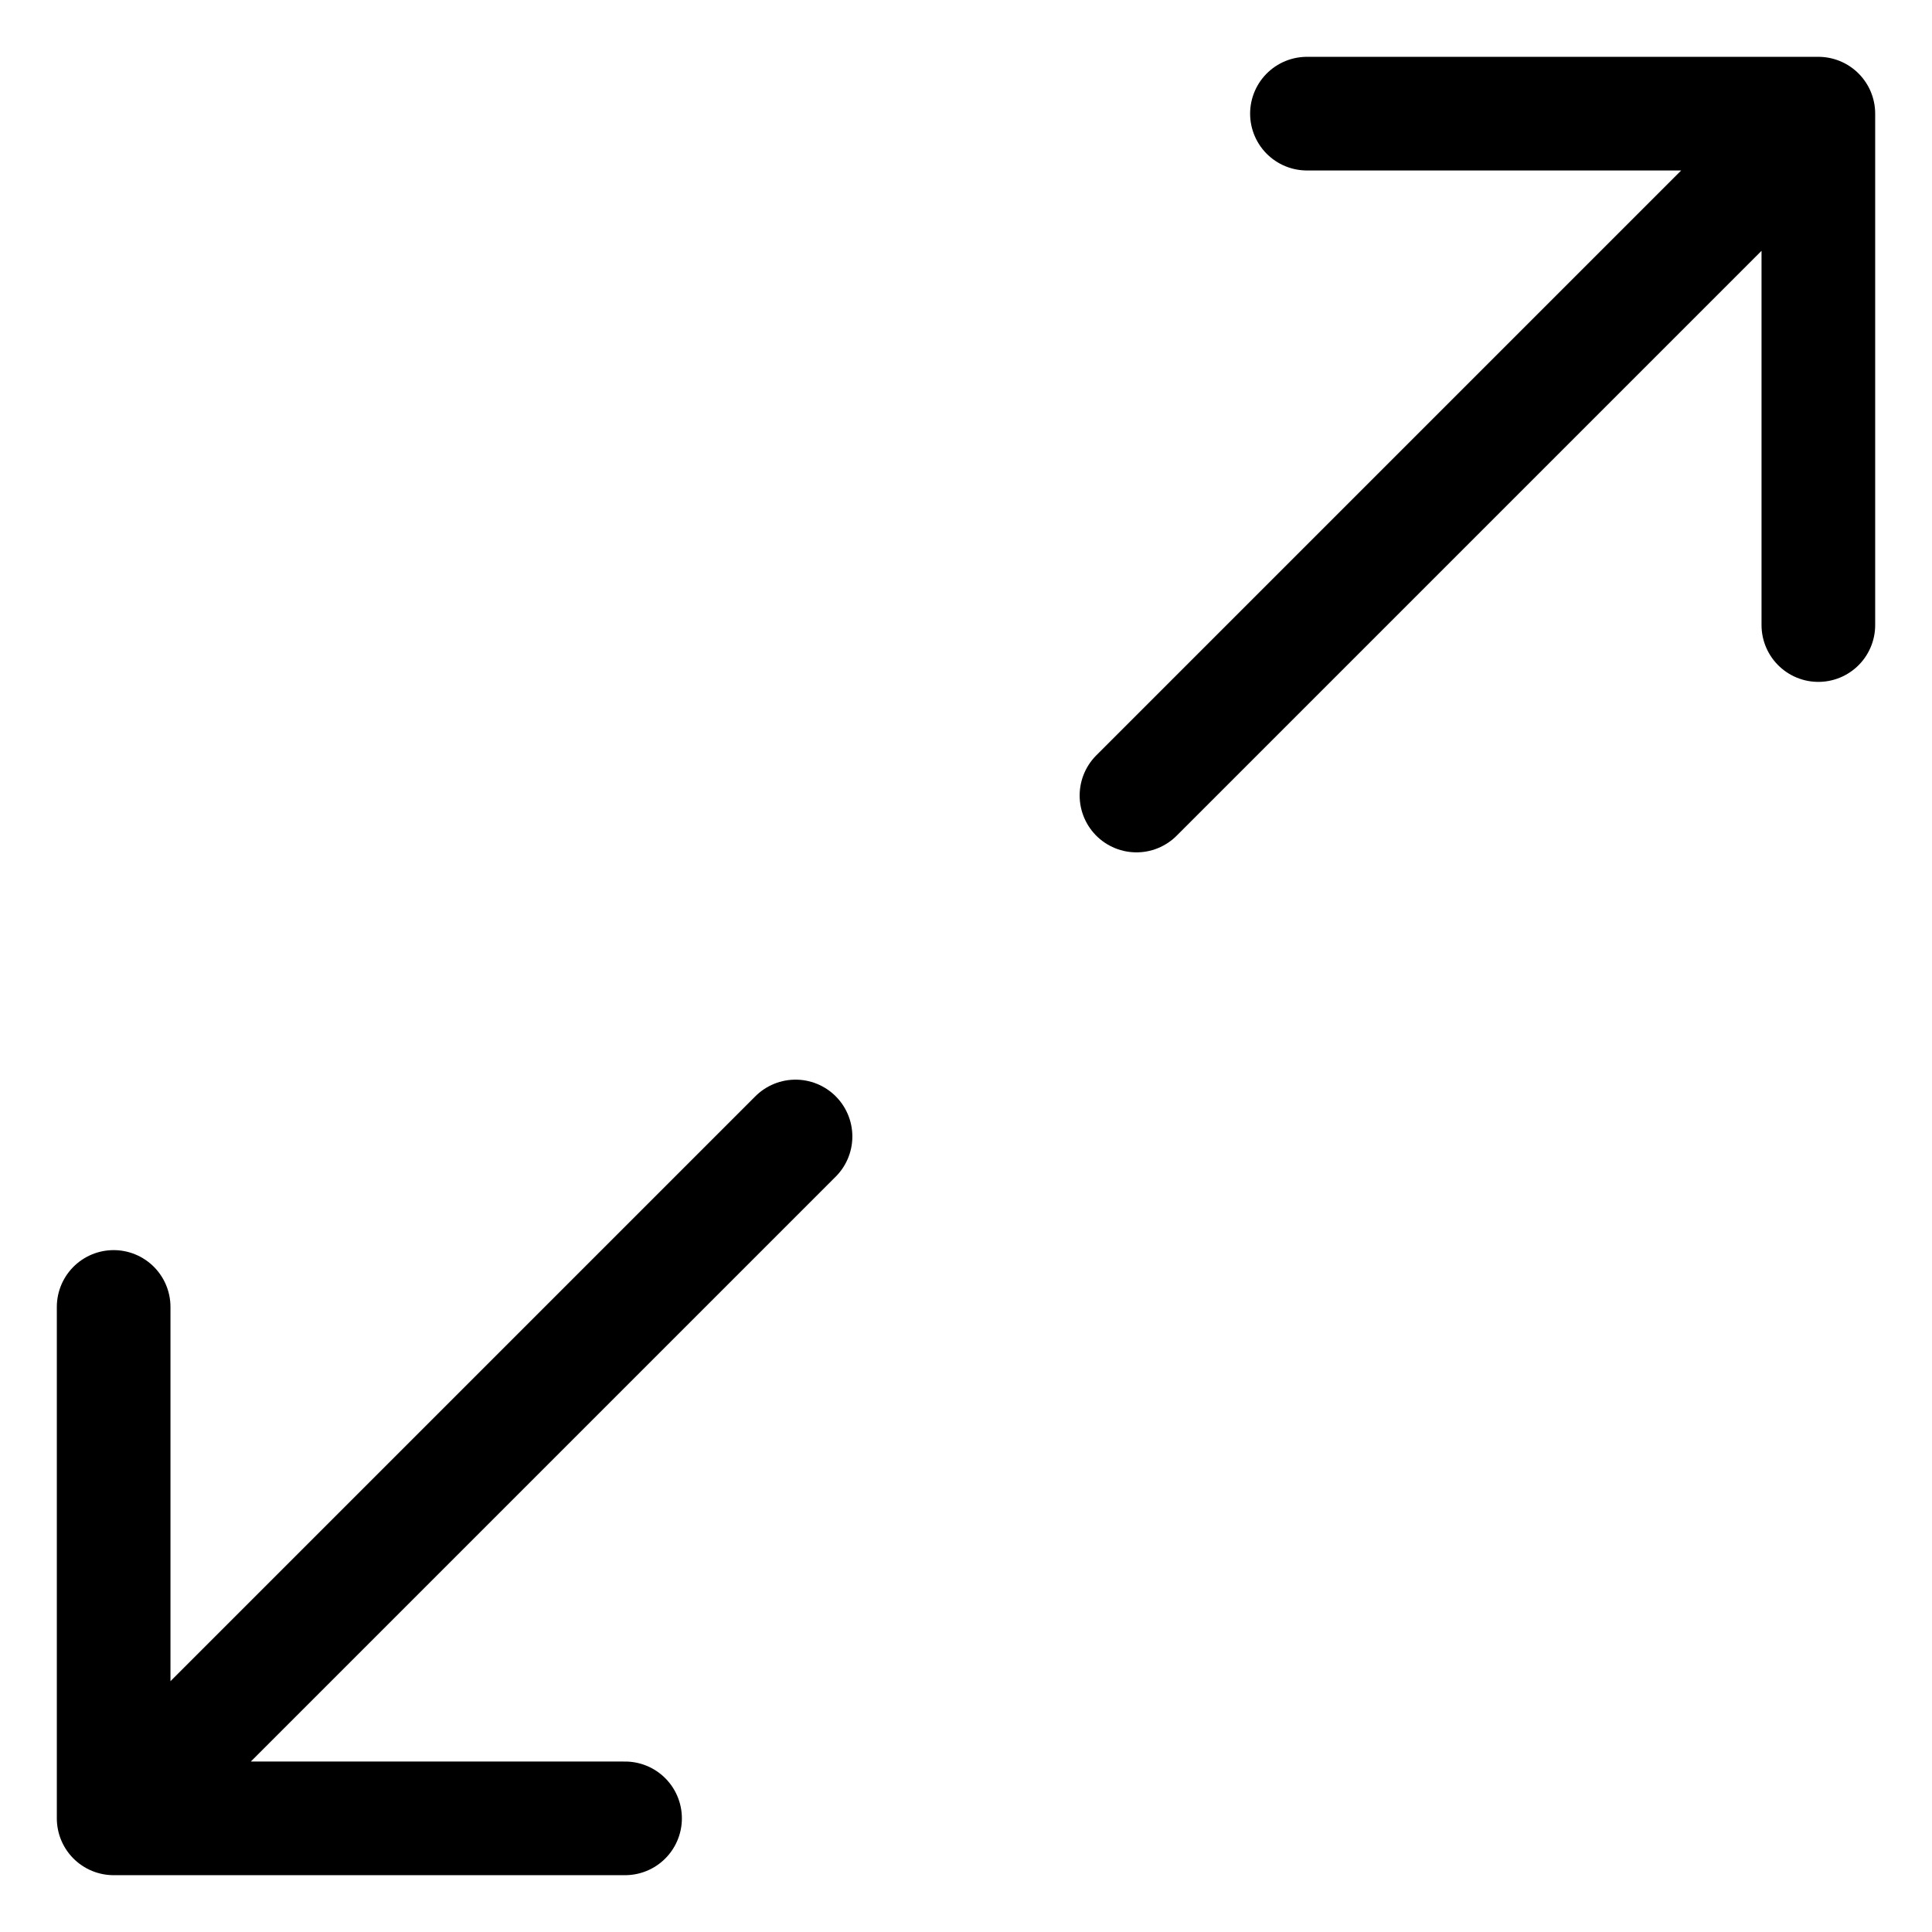
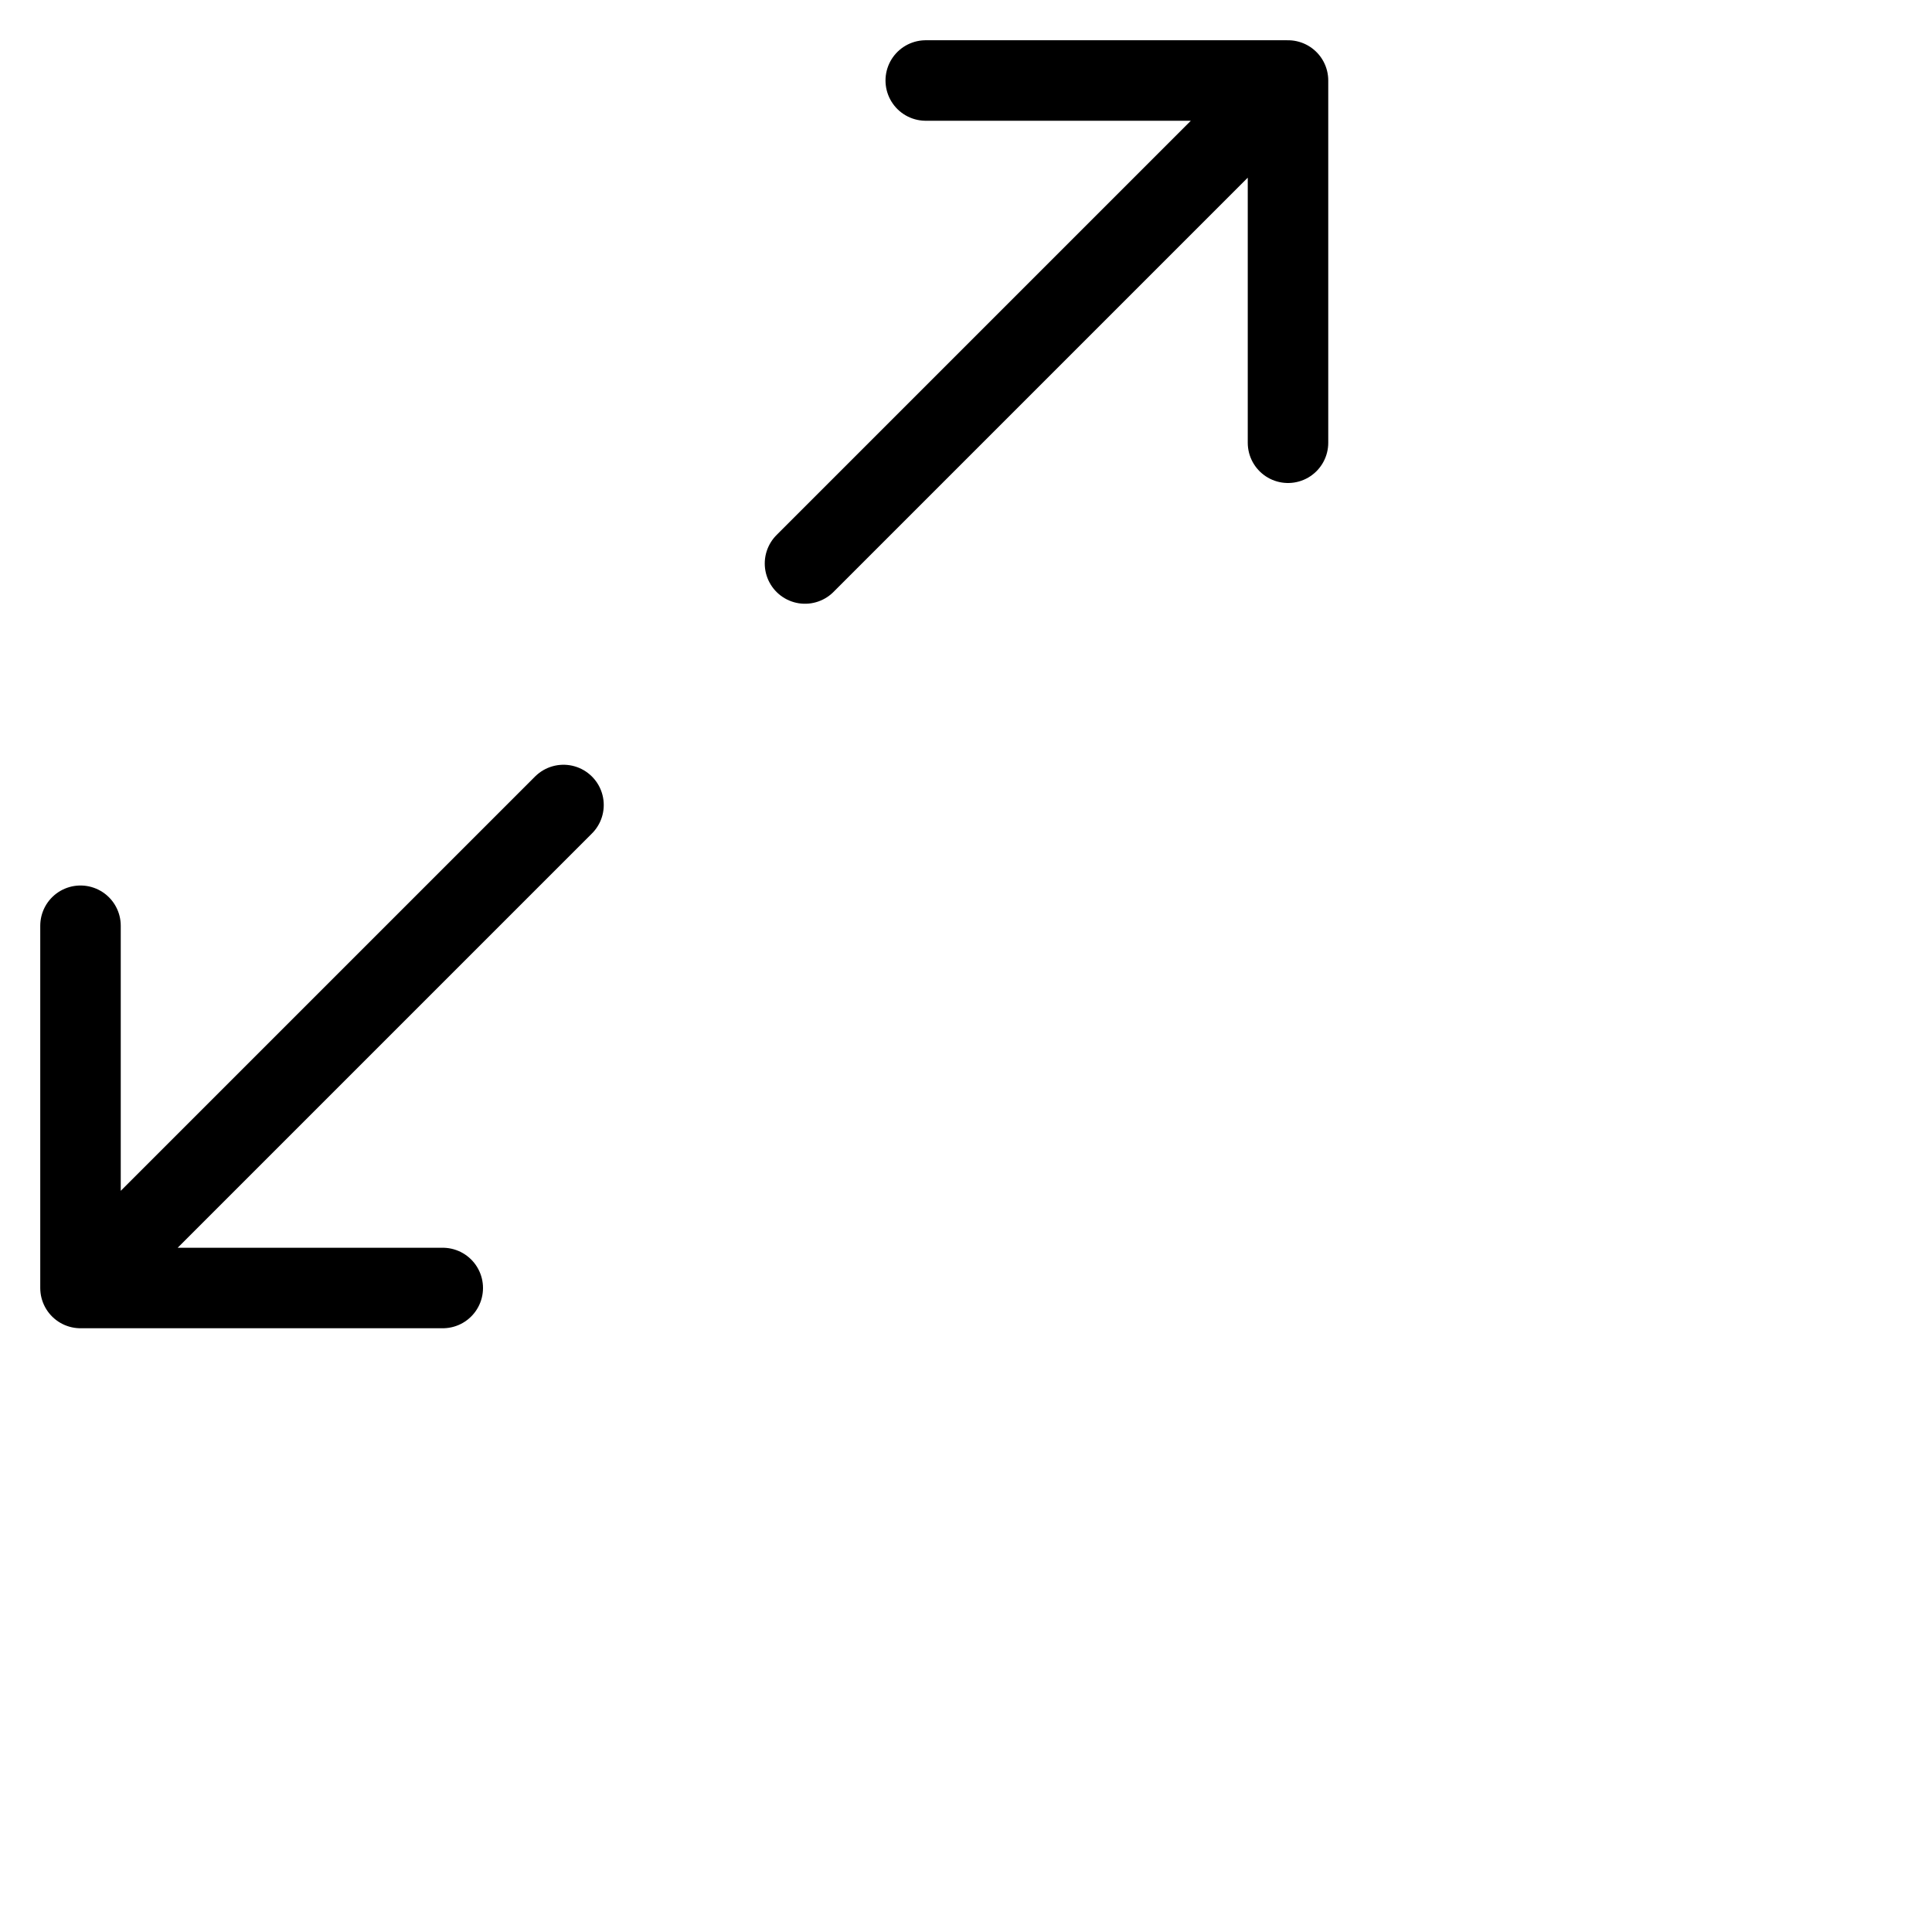
- <svg xmlns="http://www.w3.org/2000/svg" viewBox="0 0 17 17" fill="none">
+ <svg xmlns="http://www.w3.org/2000/svg" viewBox="0 0 24 24" fill="none">
  <path d="M7 10l-6 6M16 5.5V1h-4.5M1 11.5V16h4.5M16 1l-6 6" stroke="currentColor" stroke-linecap="round" stroke-linejoin="round" />
</svg>
